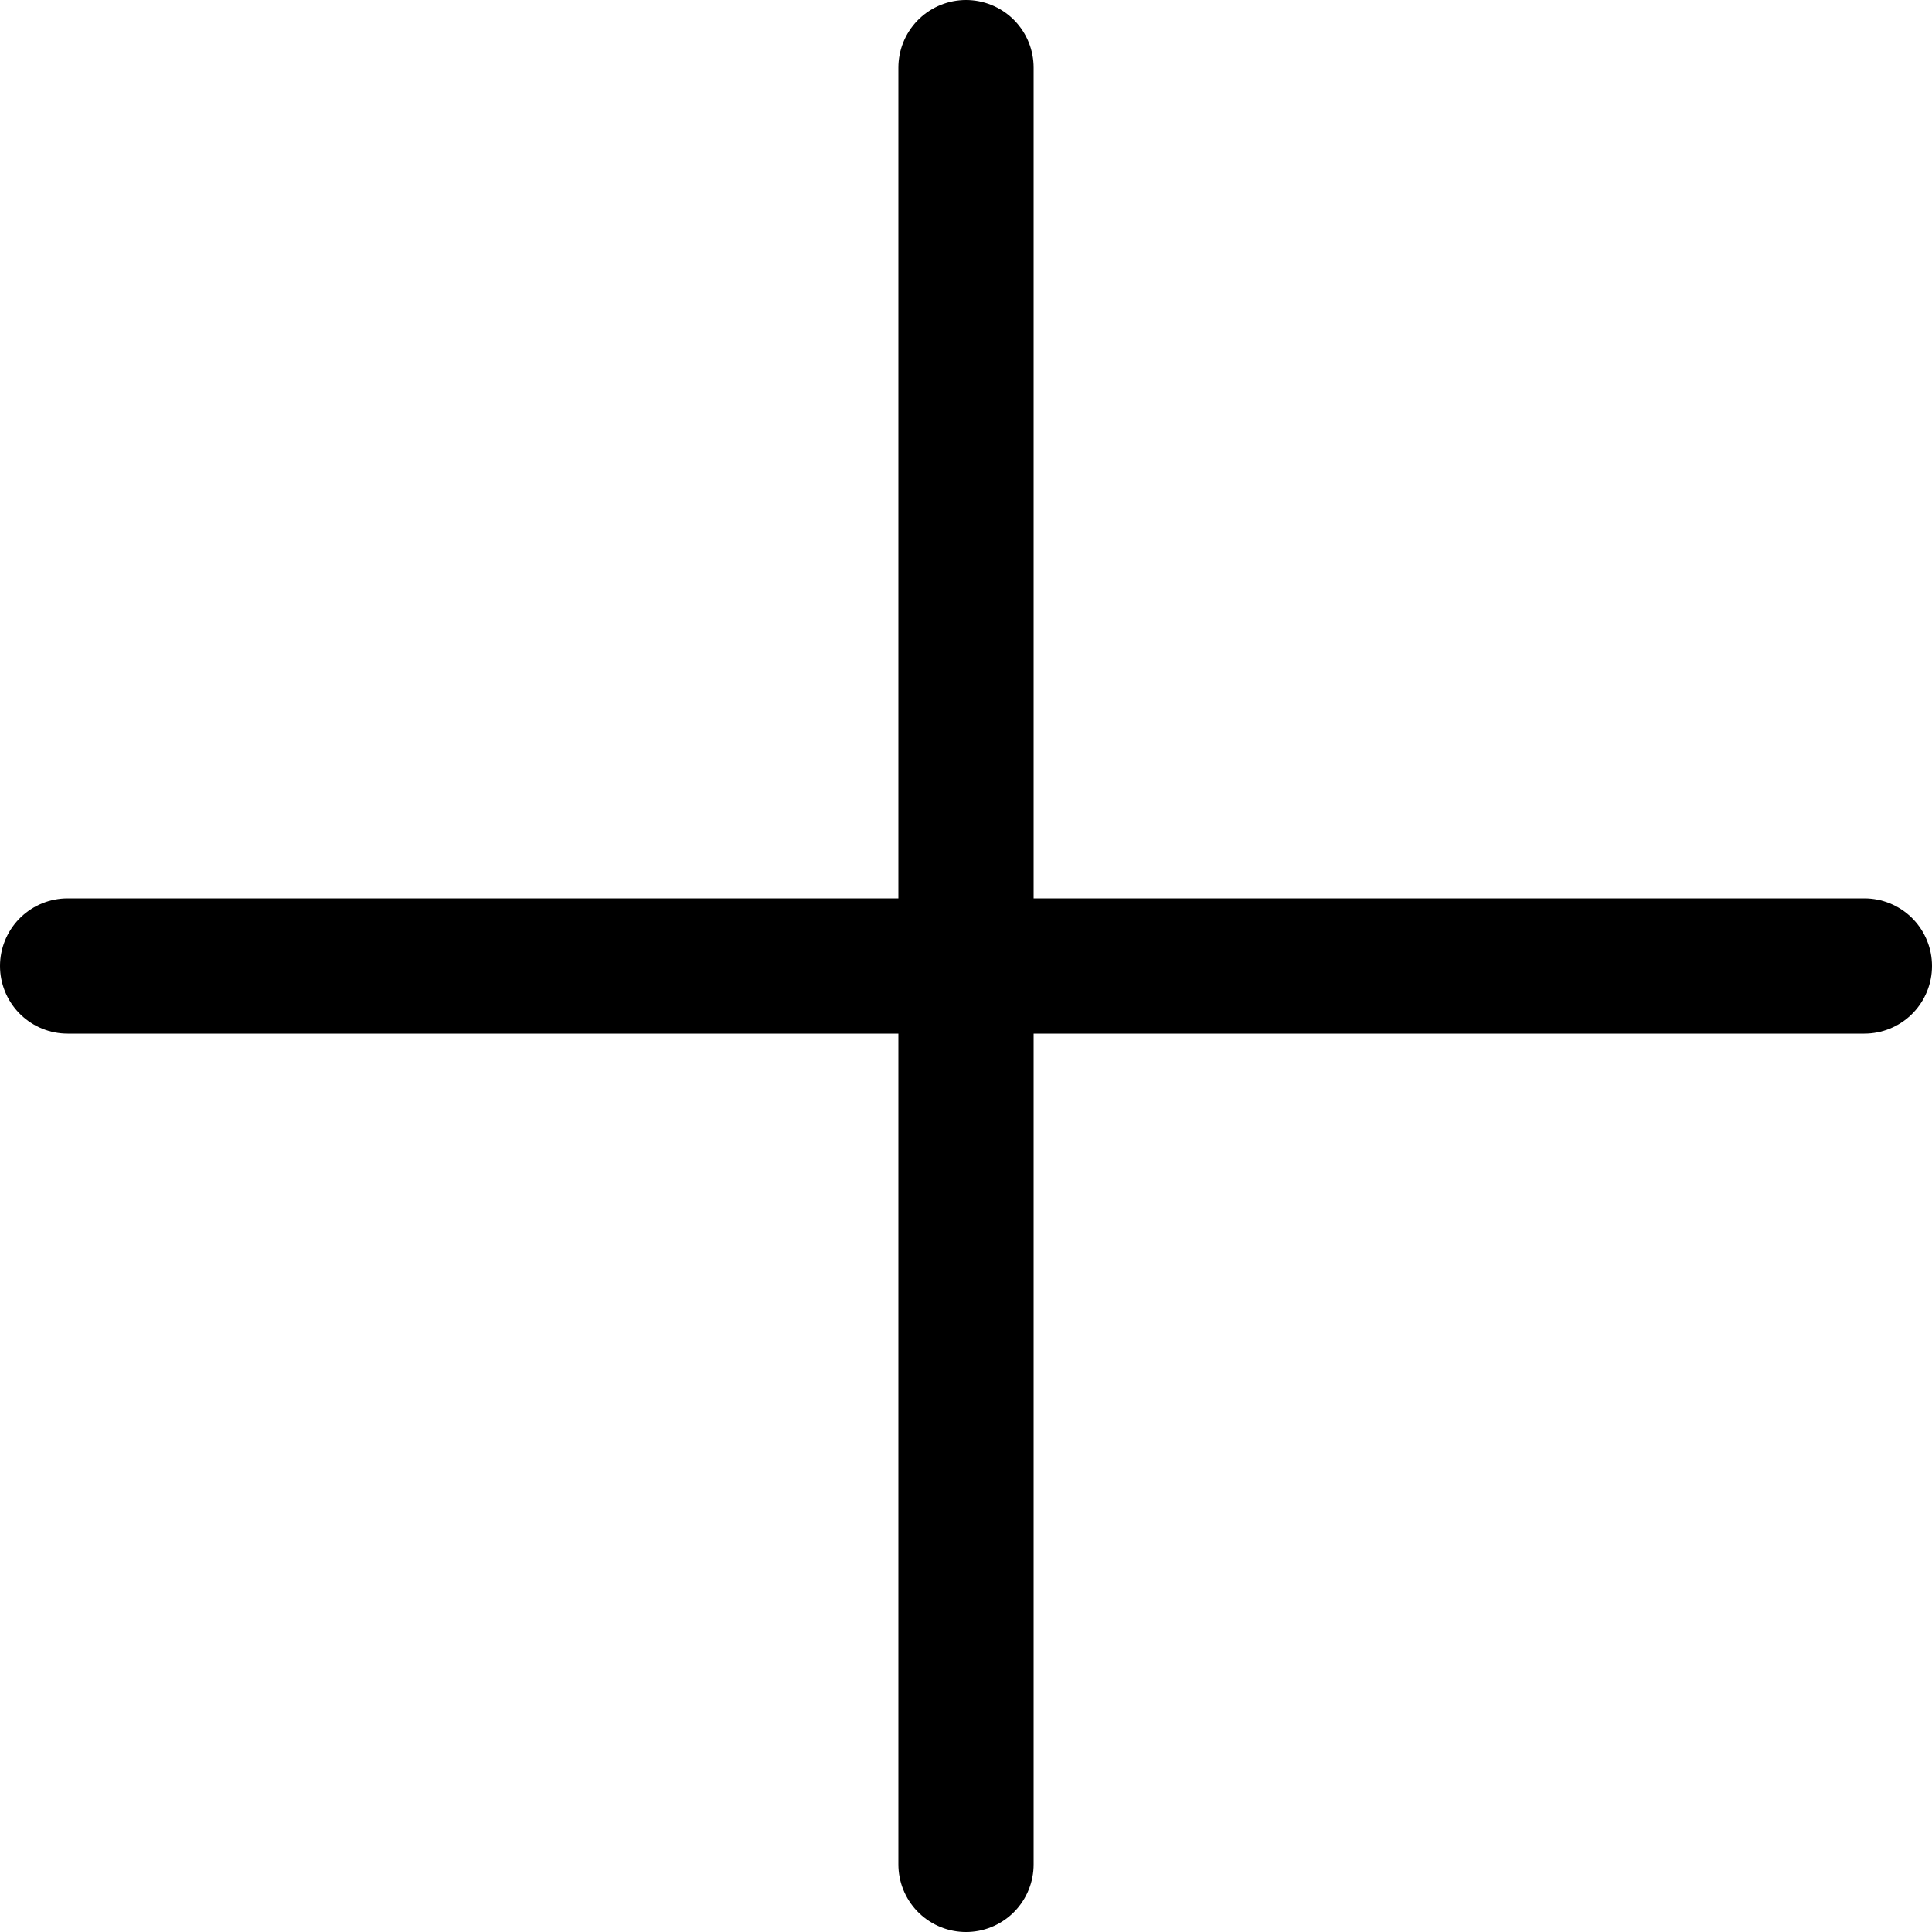
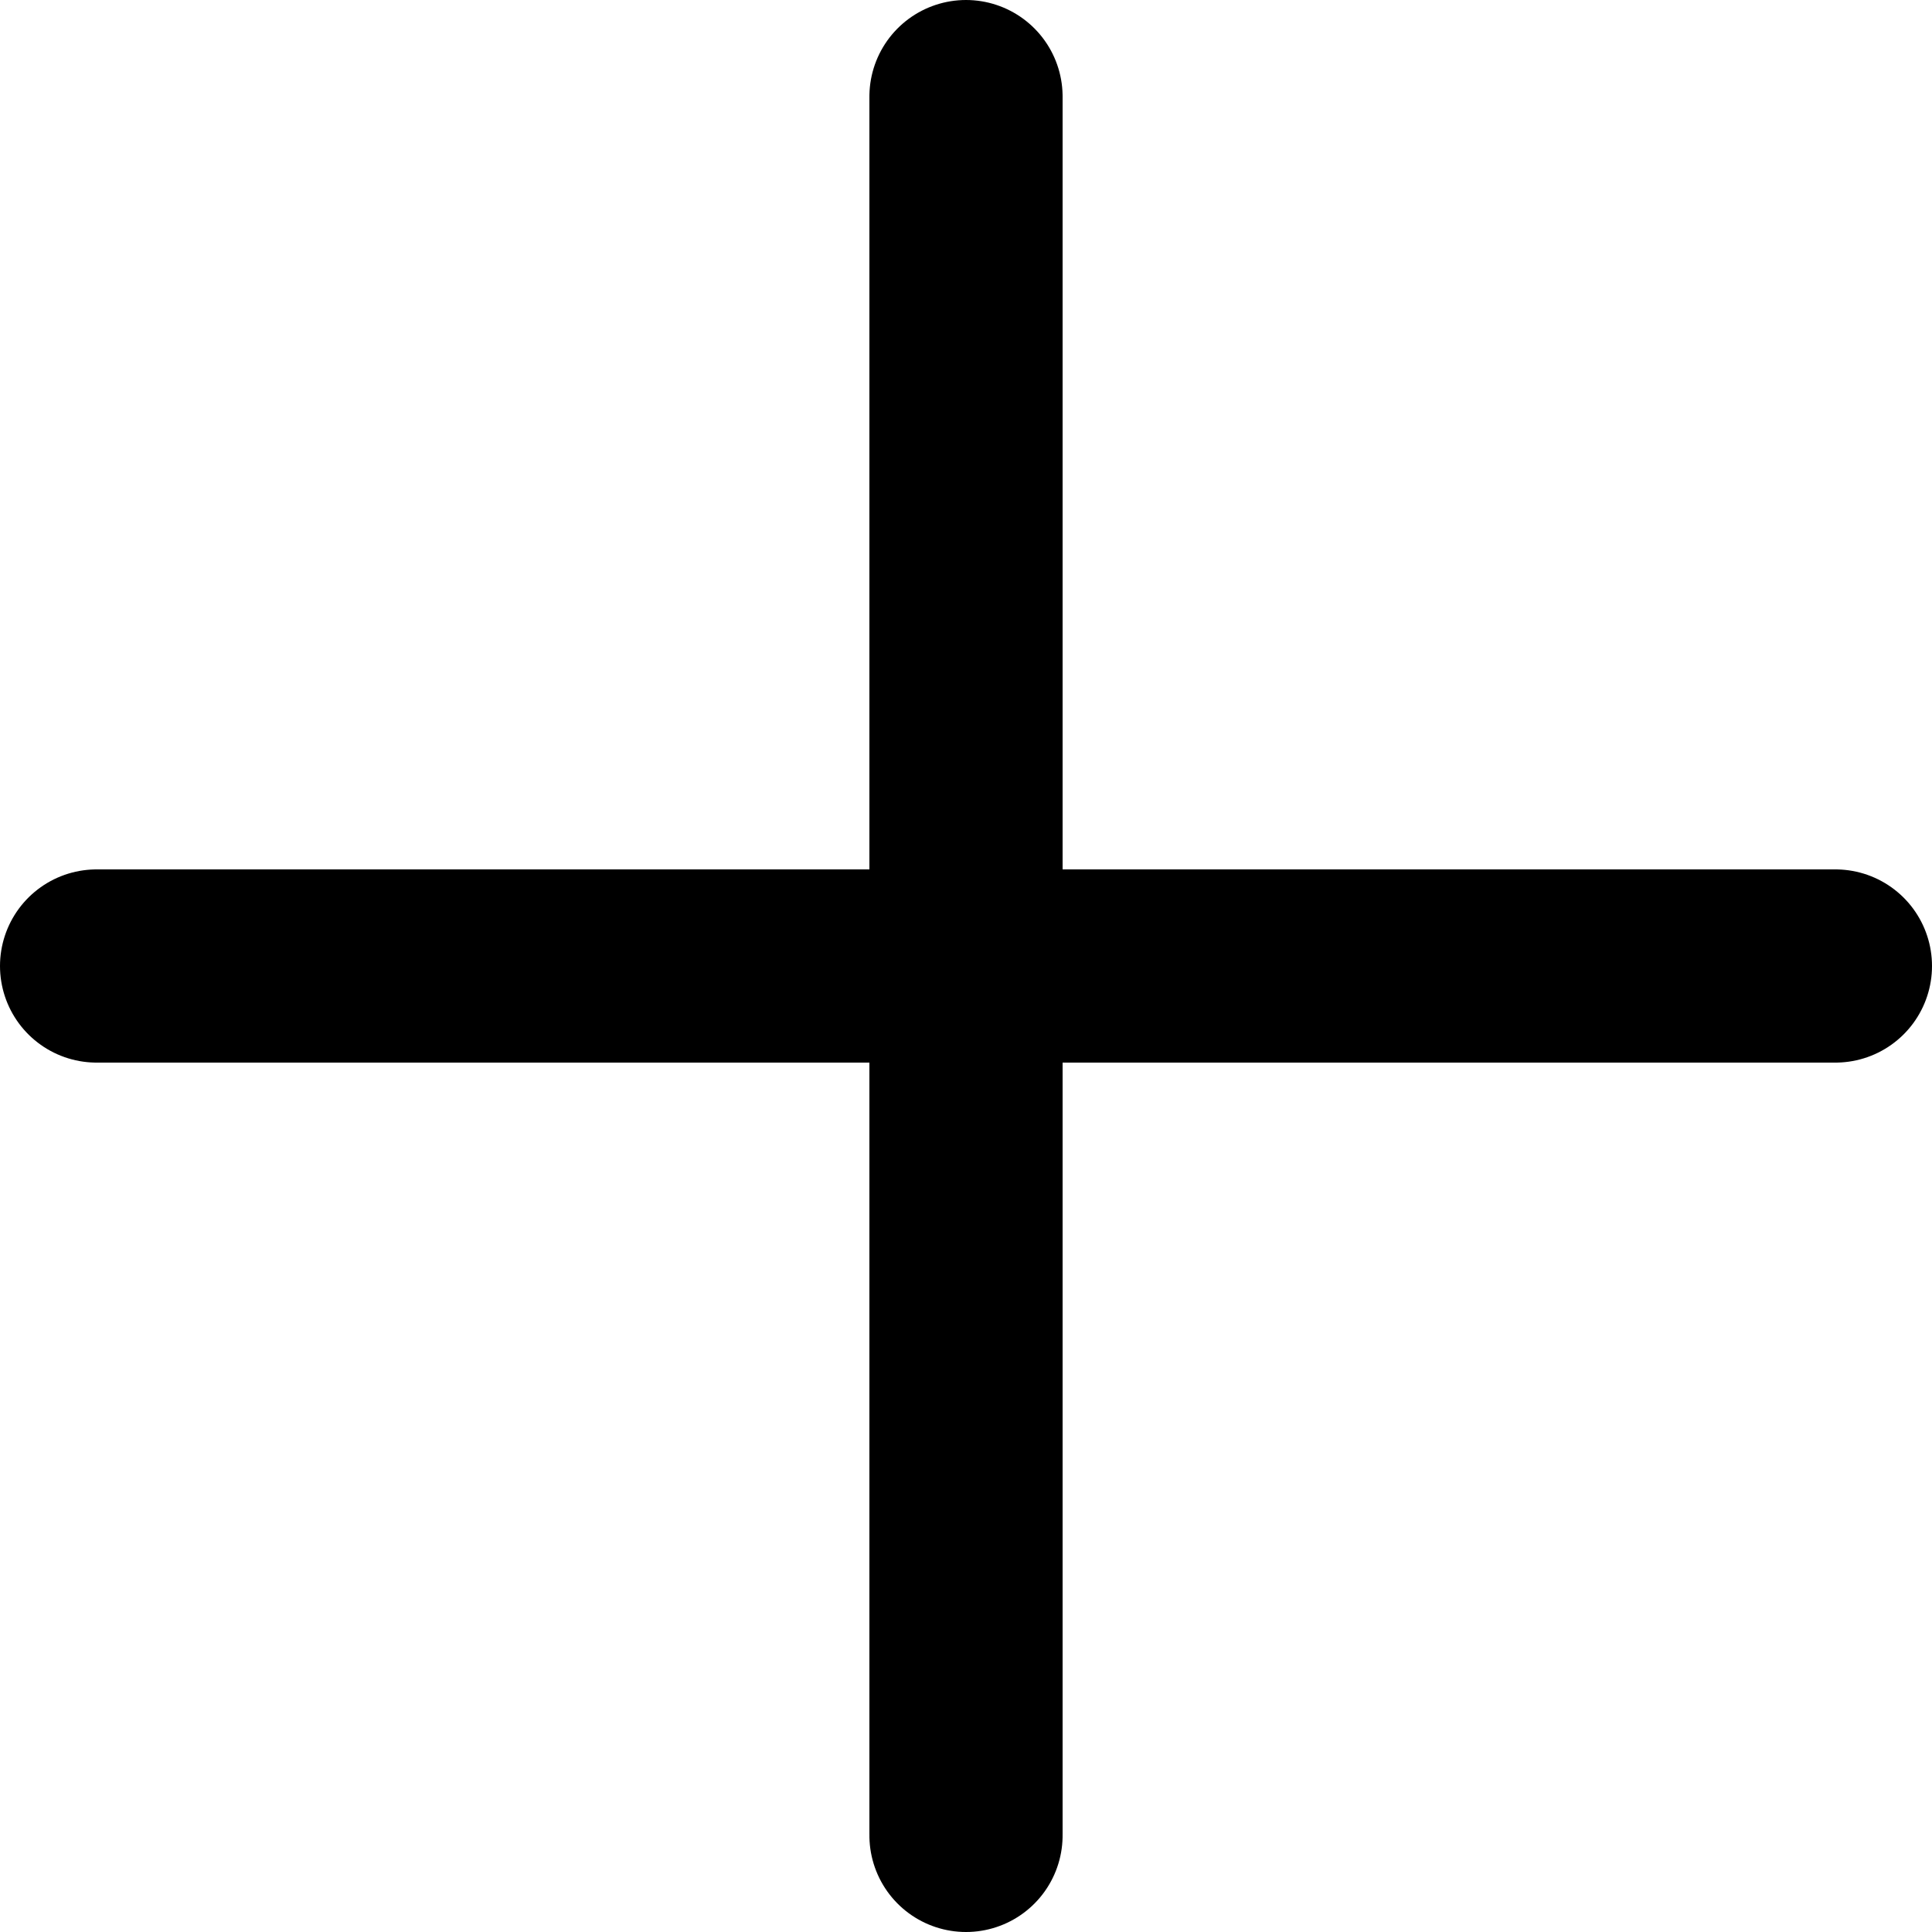
<svg xmlns="http://www.w3.org/2000/svg" width="100" zoomAndPan="magnify" viewBox="0 0 75 75" height="100" preserveAspectRatio="xMidYMid meet" version="1.0">
-   <path stroke-linecap="round" transform="matrix(0.75, 0, 0, 0.75, 0.0000015, 34.875)" fill="none" stroke-linejoin="miter" d="M 3.5 3.5 L 96.5 3.5 " stroke="#000000" stroke-width="7" stroke-opacity="1" stroke-miterlimit="4" />
-   <path stroke-linecap="round" transform="matrix(0, 0.75, -0.75, 0, 40.125, -0.000001)" fill="none" stroke-linejoin="miter" d="M 3.5 3.5 L 96.5 3.5 " stroke="#000000" stroke-width="7" stroke-opacity="1" stroke-miterlimit="4" />
+   <path stroke-linecap="round" transform="matrix(0.75, 0, 0, 0.75, 0.0000015, 33.75)" fill="none" stroke-linejoin="miter" d="M 5 5 L 95 5 " stroke="#000000" stroke-width="10" stroke-opacity="1" stroke-miterlimit="4" />
+   <path stroke-linecap="round" transform="matrix(0, 0.75, -0.75, 0, 41.25, -0.000001)" fill="none" stroke-linejoin="miter" d="M 5 5 L 95 5 " stroke="#000000" stroke-width="10" stroke-opacity="1" stroke-miterlimit="4" />
</svg>
